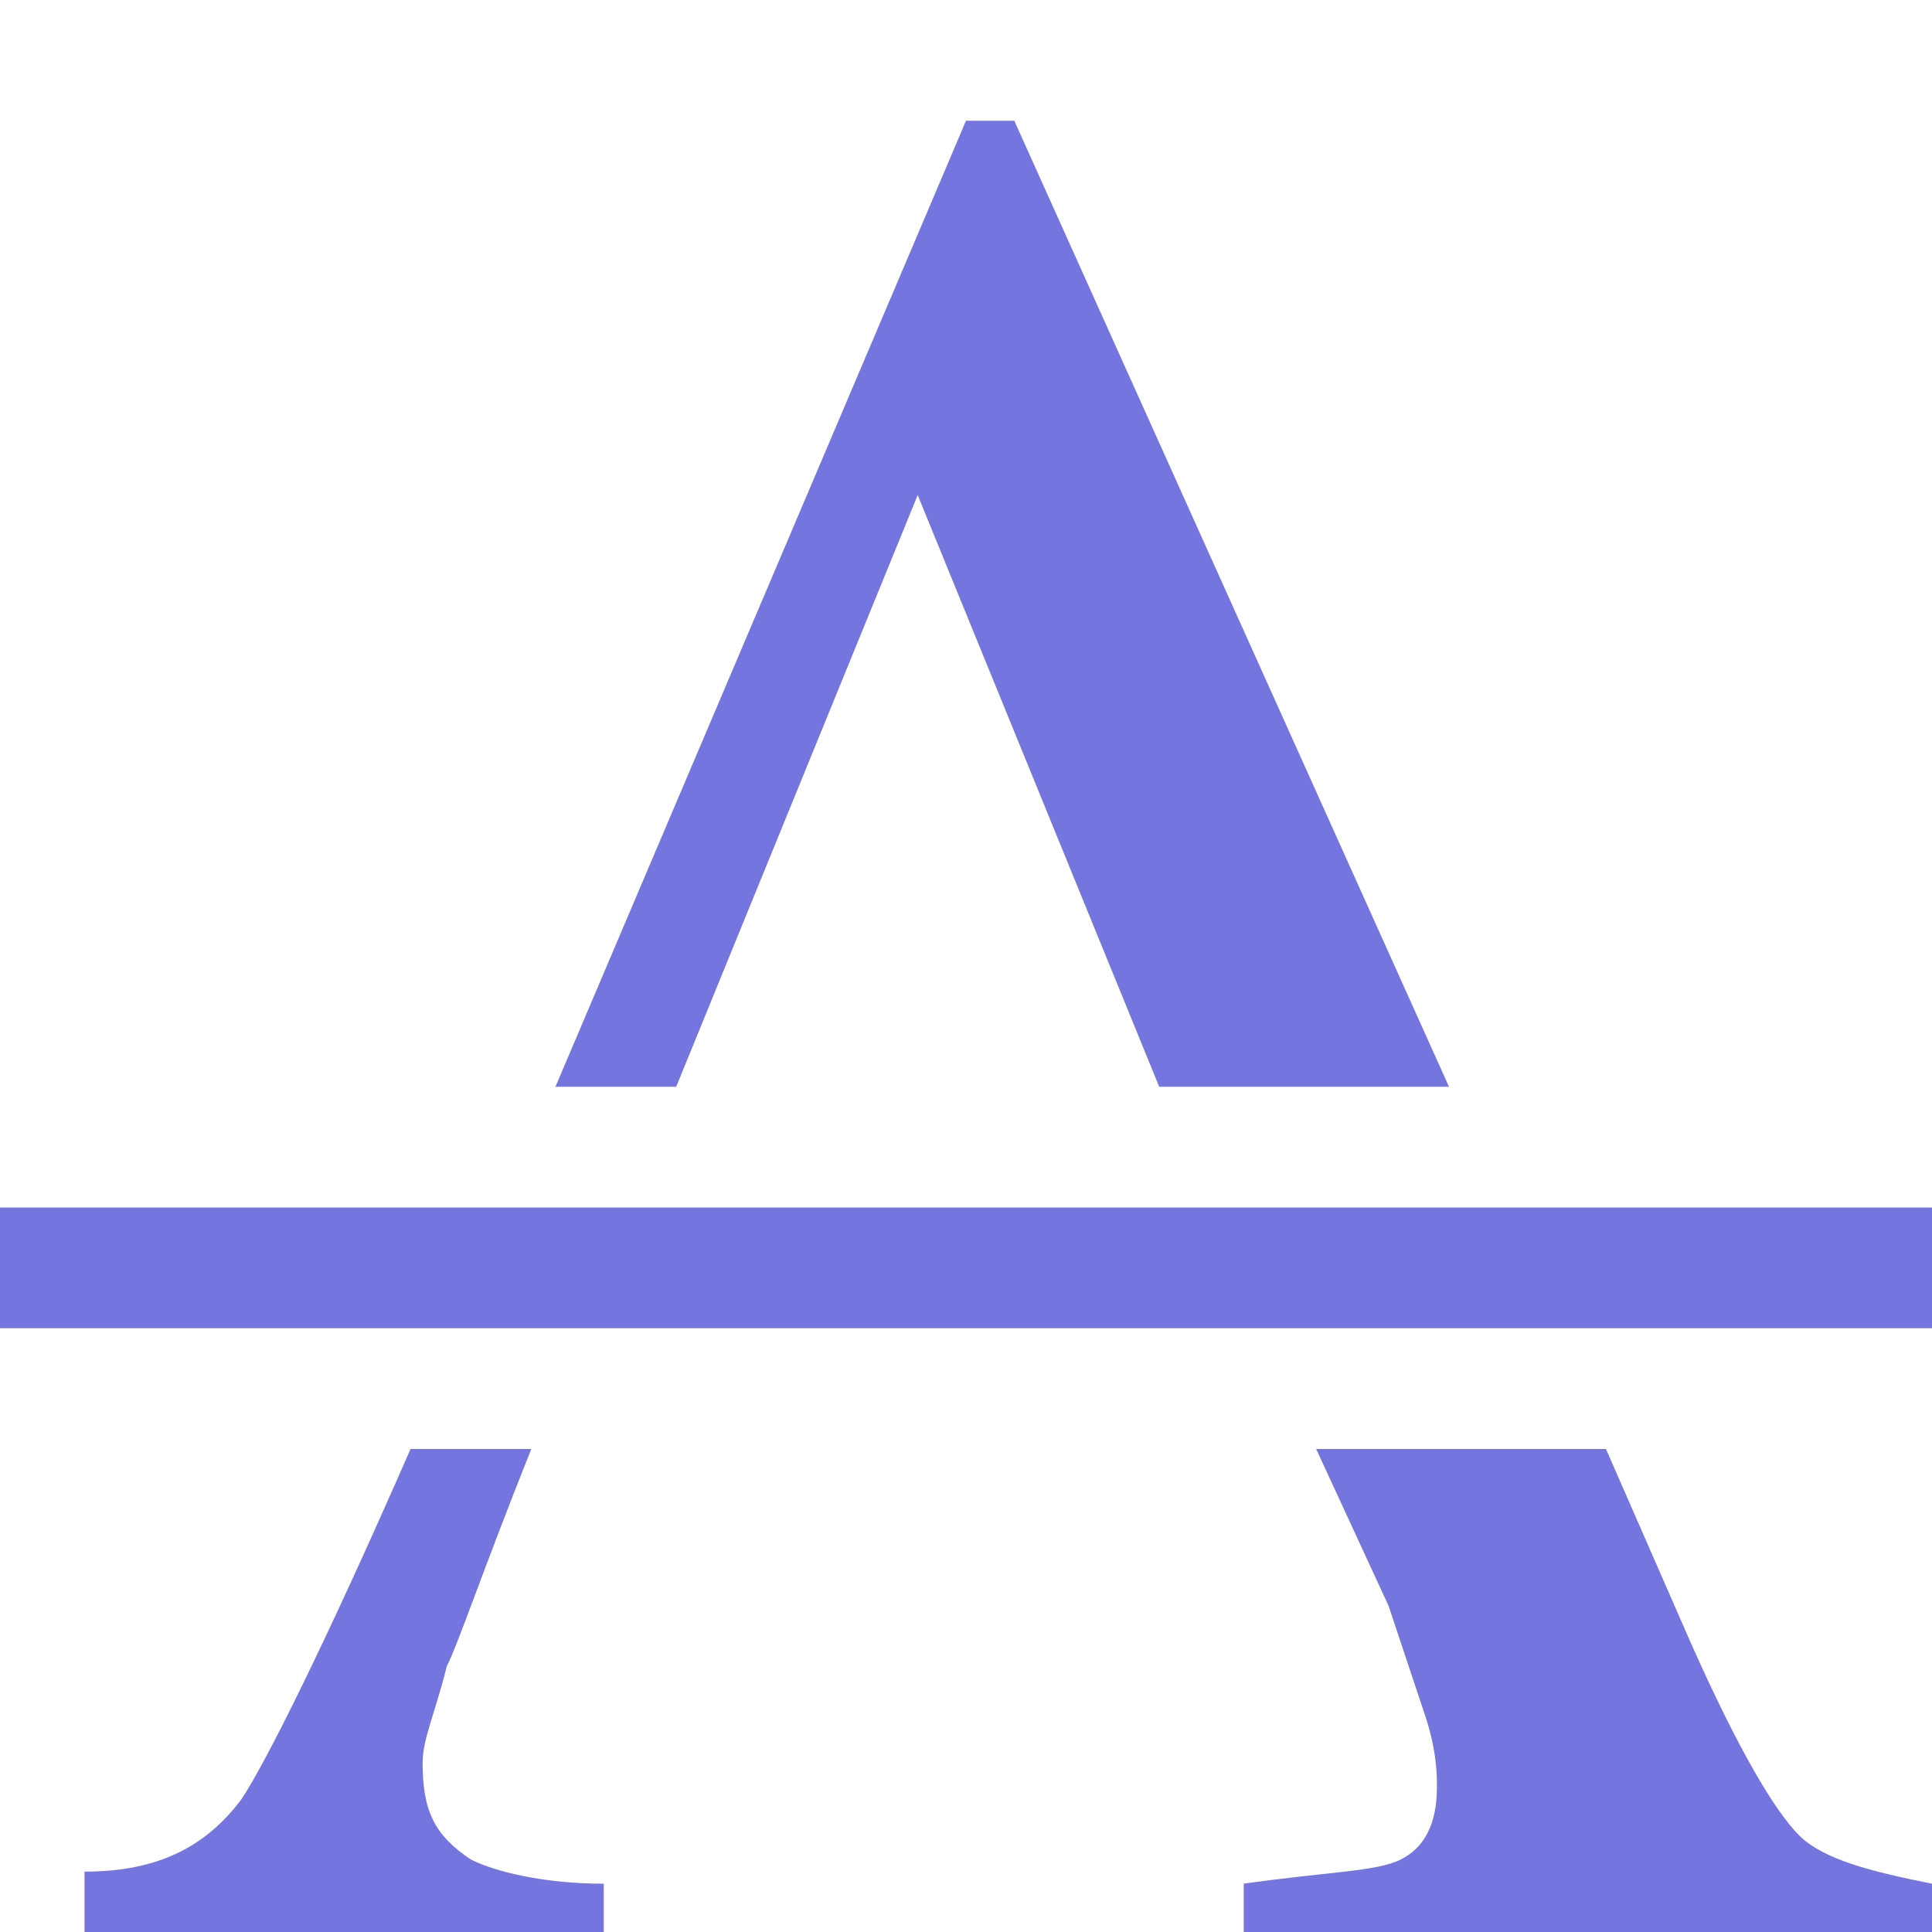
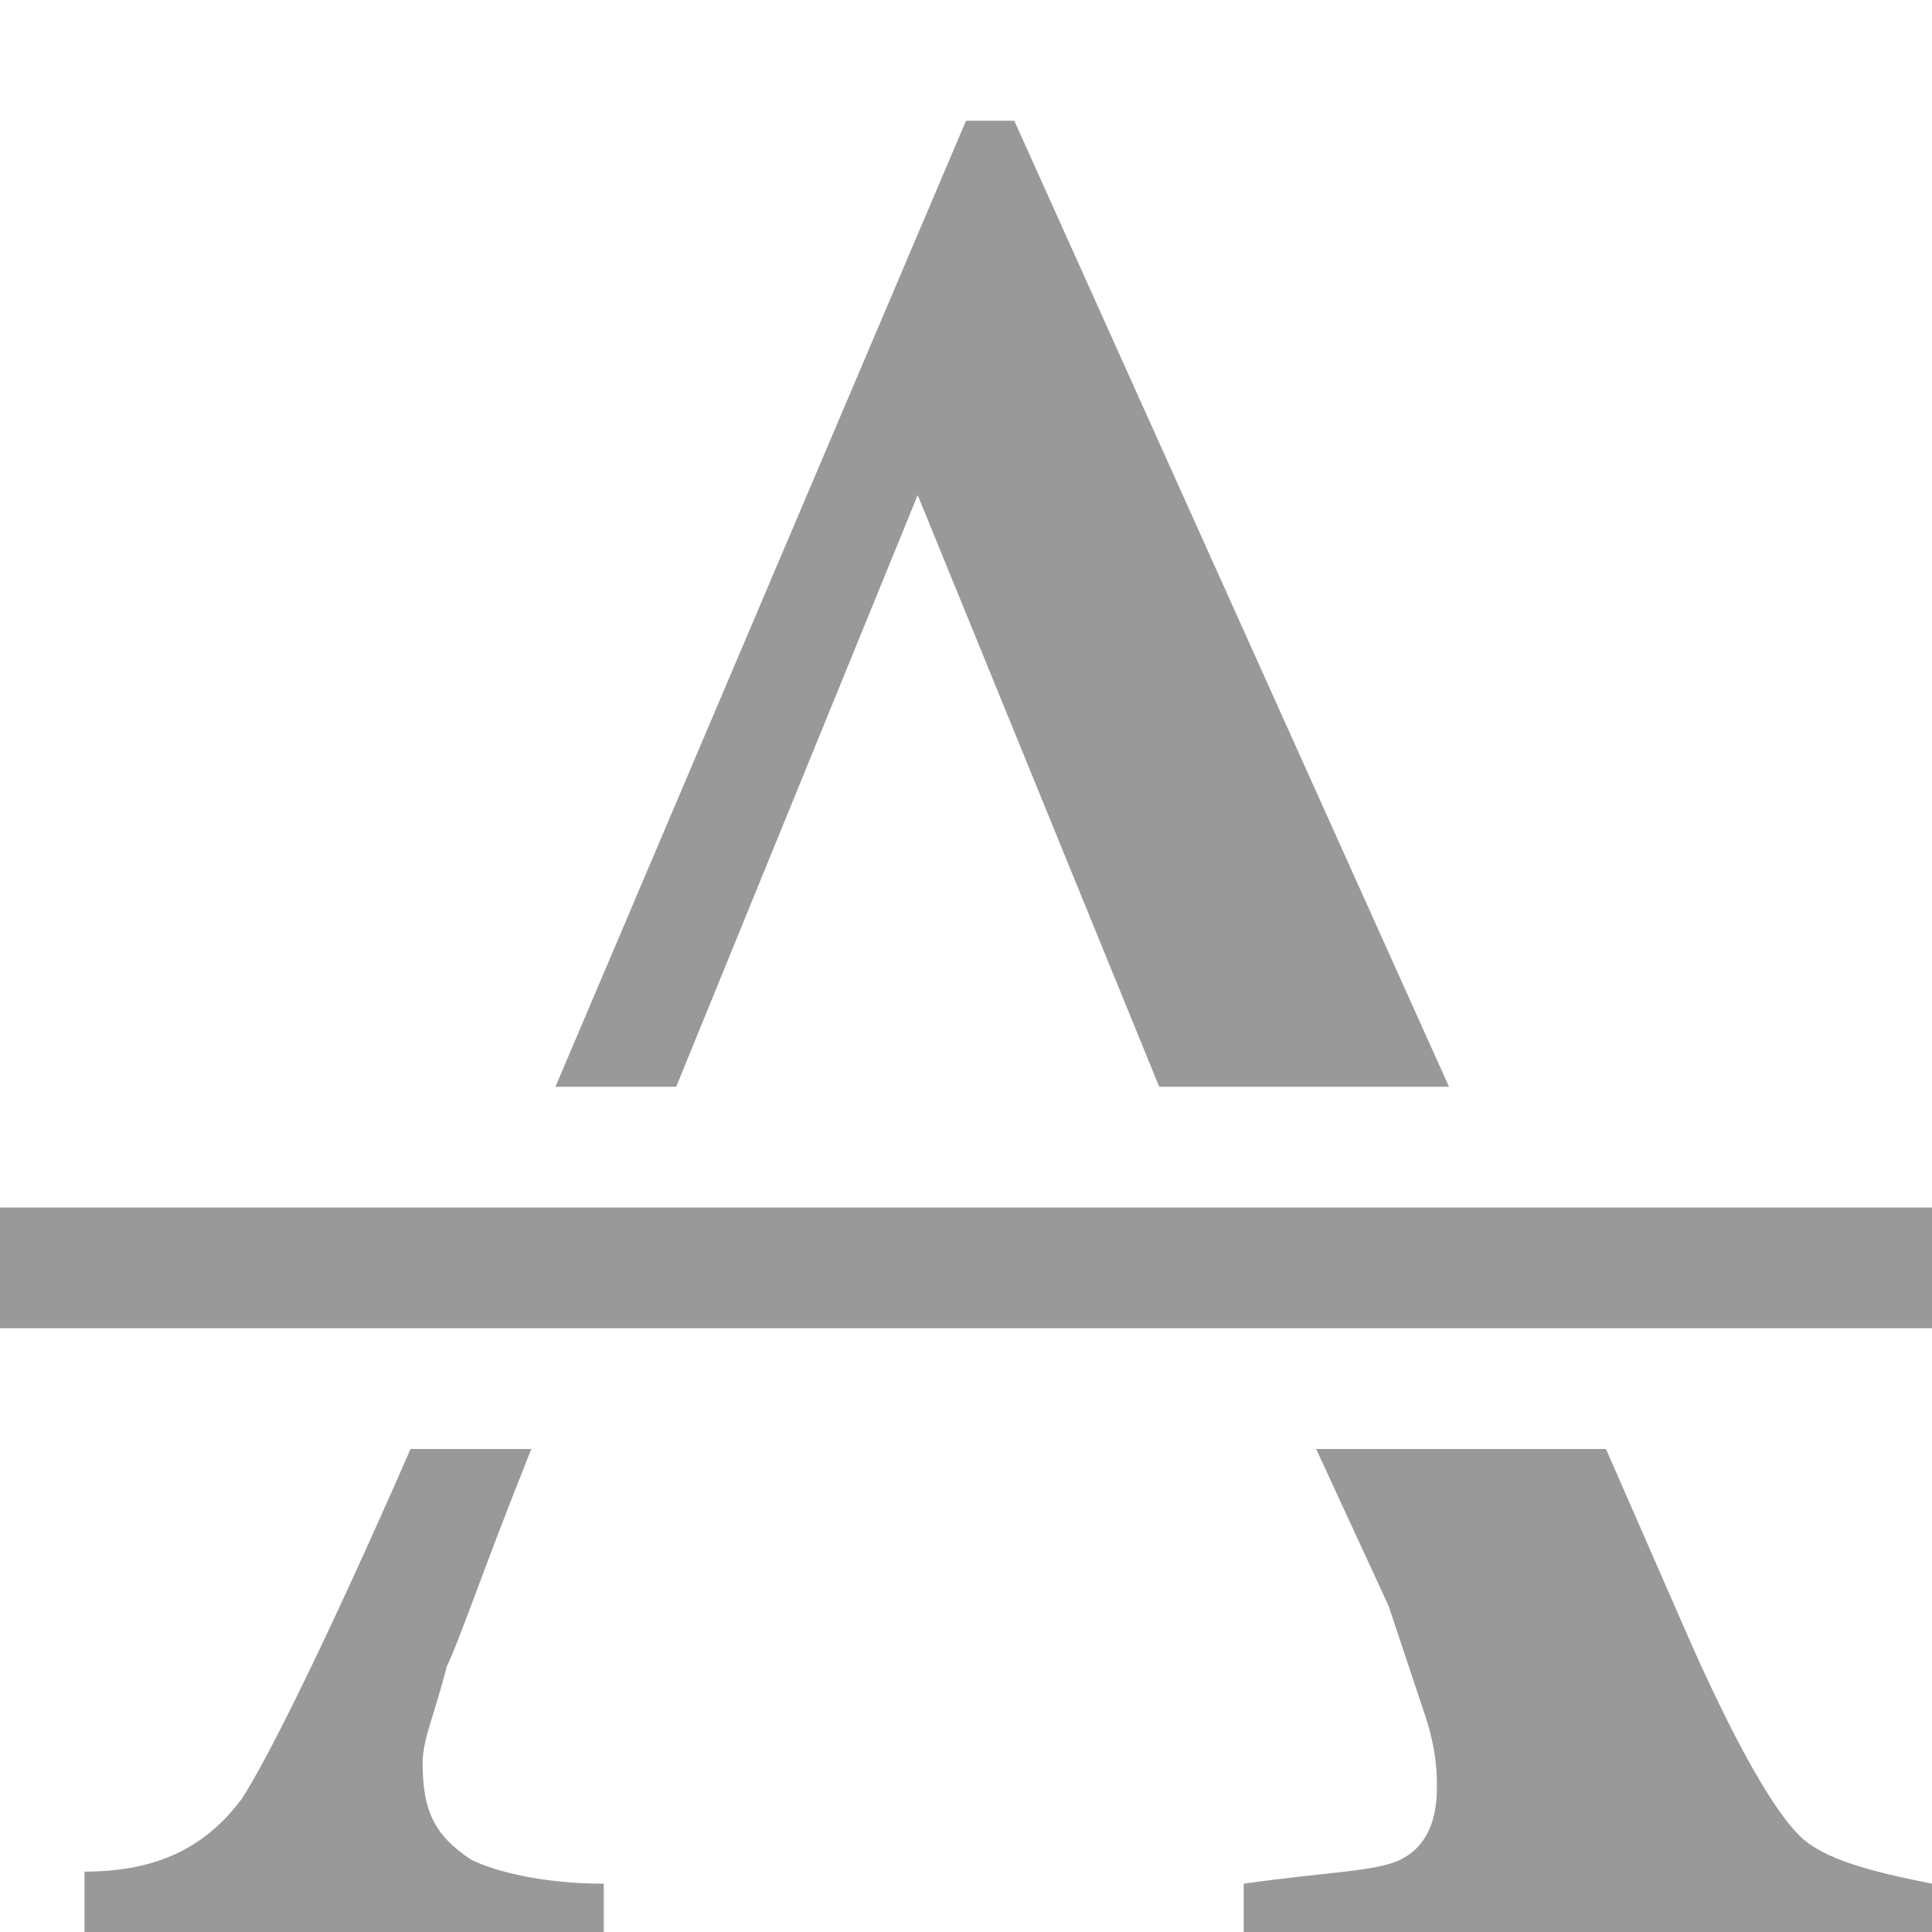
<svg xmlns="http://www.w3.org/2000/svg" width="16" height="16" viewBox="0 -1 16 16" preserveAspectRatio="xMinYMid meet" overflow="visible" enable-background="new 0 -1 16 16">
-   <path d="M14.9 14.2c.2.2.6.3 1.1.4v.4h-5.7v-.4c.7-.1 1.1-.1 1.3-.2.2-.1.3-.3.3-.6 0-.1 0-.3-.1-.6s-.2-.6-.3-.9l-.6-1.3h2.4l.7 1.6c.4.9.7 1.4.9 1.6zm-11.4-.6c0-.2.1-.4.2-.8.1-.2.3-.8.7-1.8h-1c-.7 1.6-1.2 2.6-1.4 2.9-.3.4-.7.6-1.3.6v.5H5v-.4c-.5 0-.9-.1-1.1-.2-.3-.2-.4-.4-.4-.8zM5.6 8l2-4.9 2 4.9H12L8.4 0H8L4.6 8h1zM16 9H0v1h16V9z" fill="#7575E0" />
+   <path d="M14.9 14.2c.2.2.6.3 1.1.4v.4h-5.7v-.4c.7-.1 1.1-.1 1.3-.2.2-.1.3-.3.3-.6 0-.1 0-.3-.1-.6s-.2-.6-.3-.9l-.6-1.3h2.4l.7 1.6c.4.9.7 1.4.9 1.6zm-11.4-.6c0-.2.1-.4.2-.8.1-.2.3-.8.7-1.8h-1c-.7 1.6-1.2 2.6-1.4 2.9-.3.4-.7.6-1.3.6v.5H5v-.4c-.5 0-.9-.1-1.1-.2-.3-.2-.4-.4-.4-.8zM5.6 8l2-4.9 2 4.9H12L8.4 0H8L4.6 8h1zM16 9H0v1h16V9z" fill="#999999" />
</svg>
